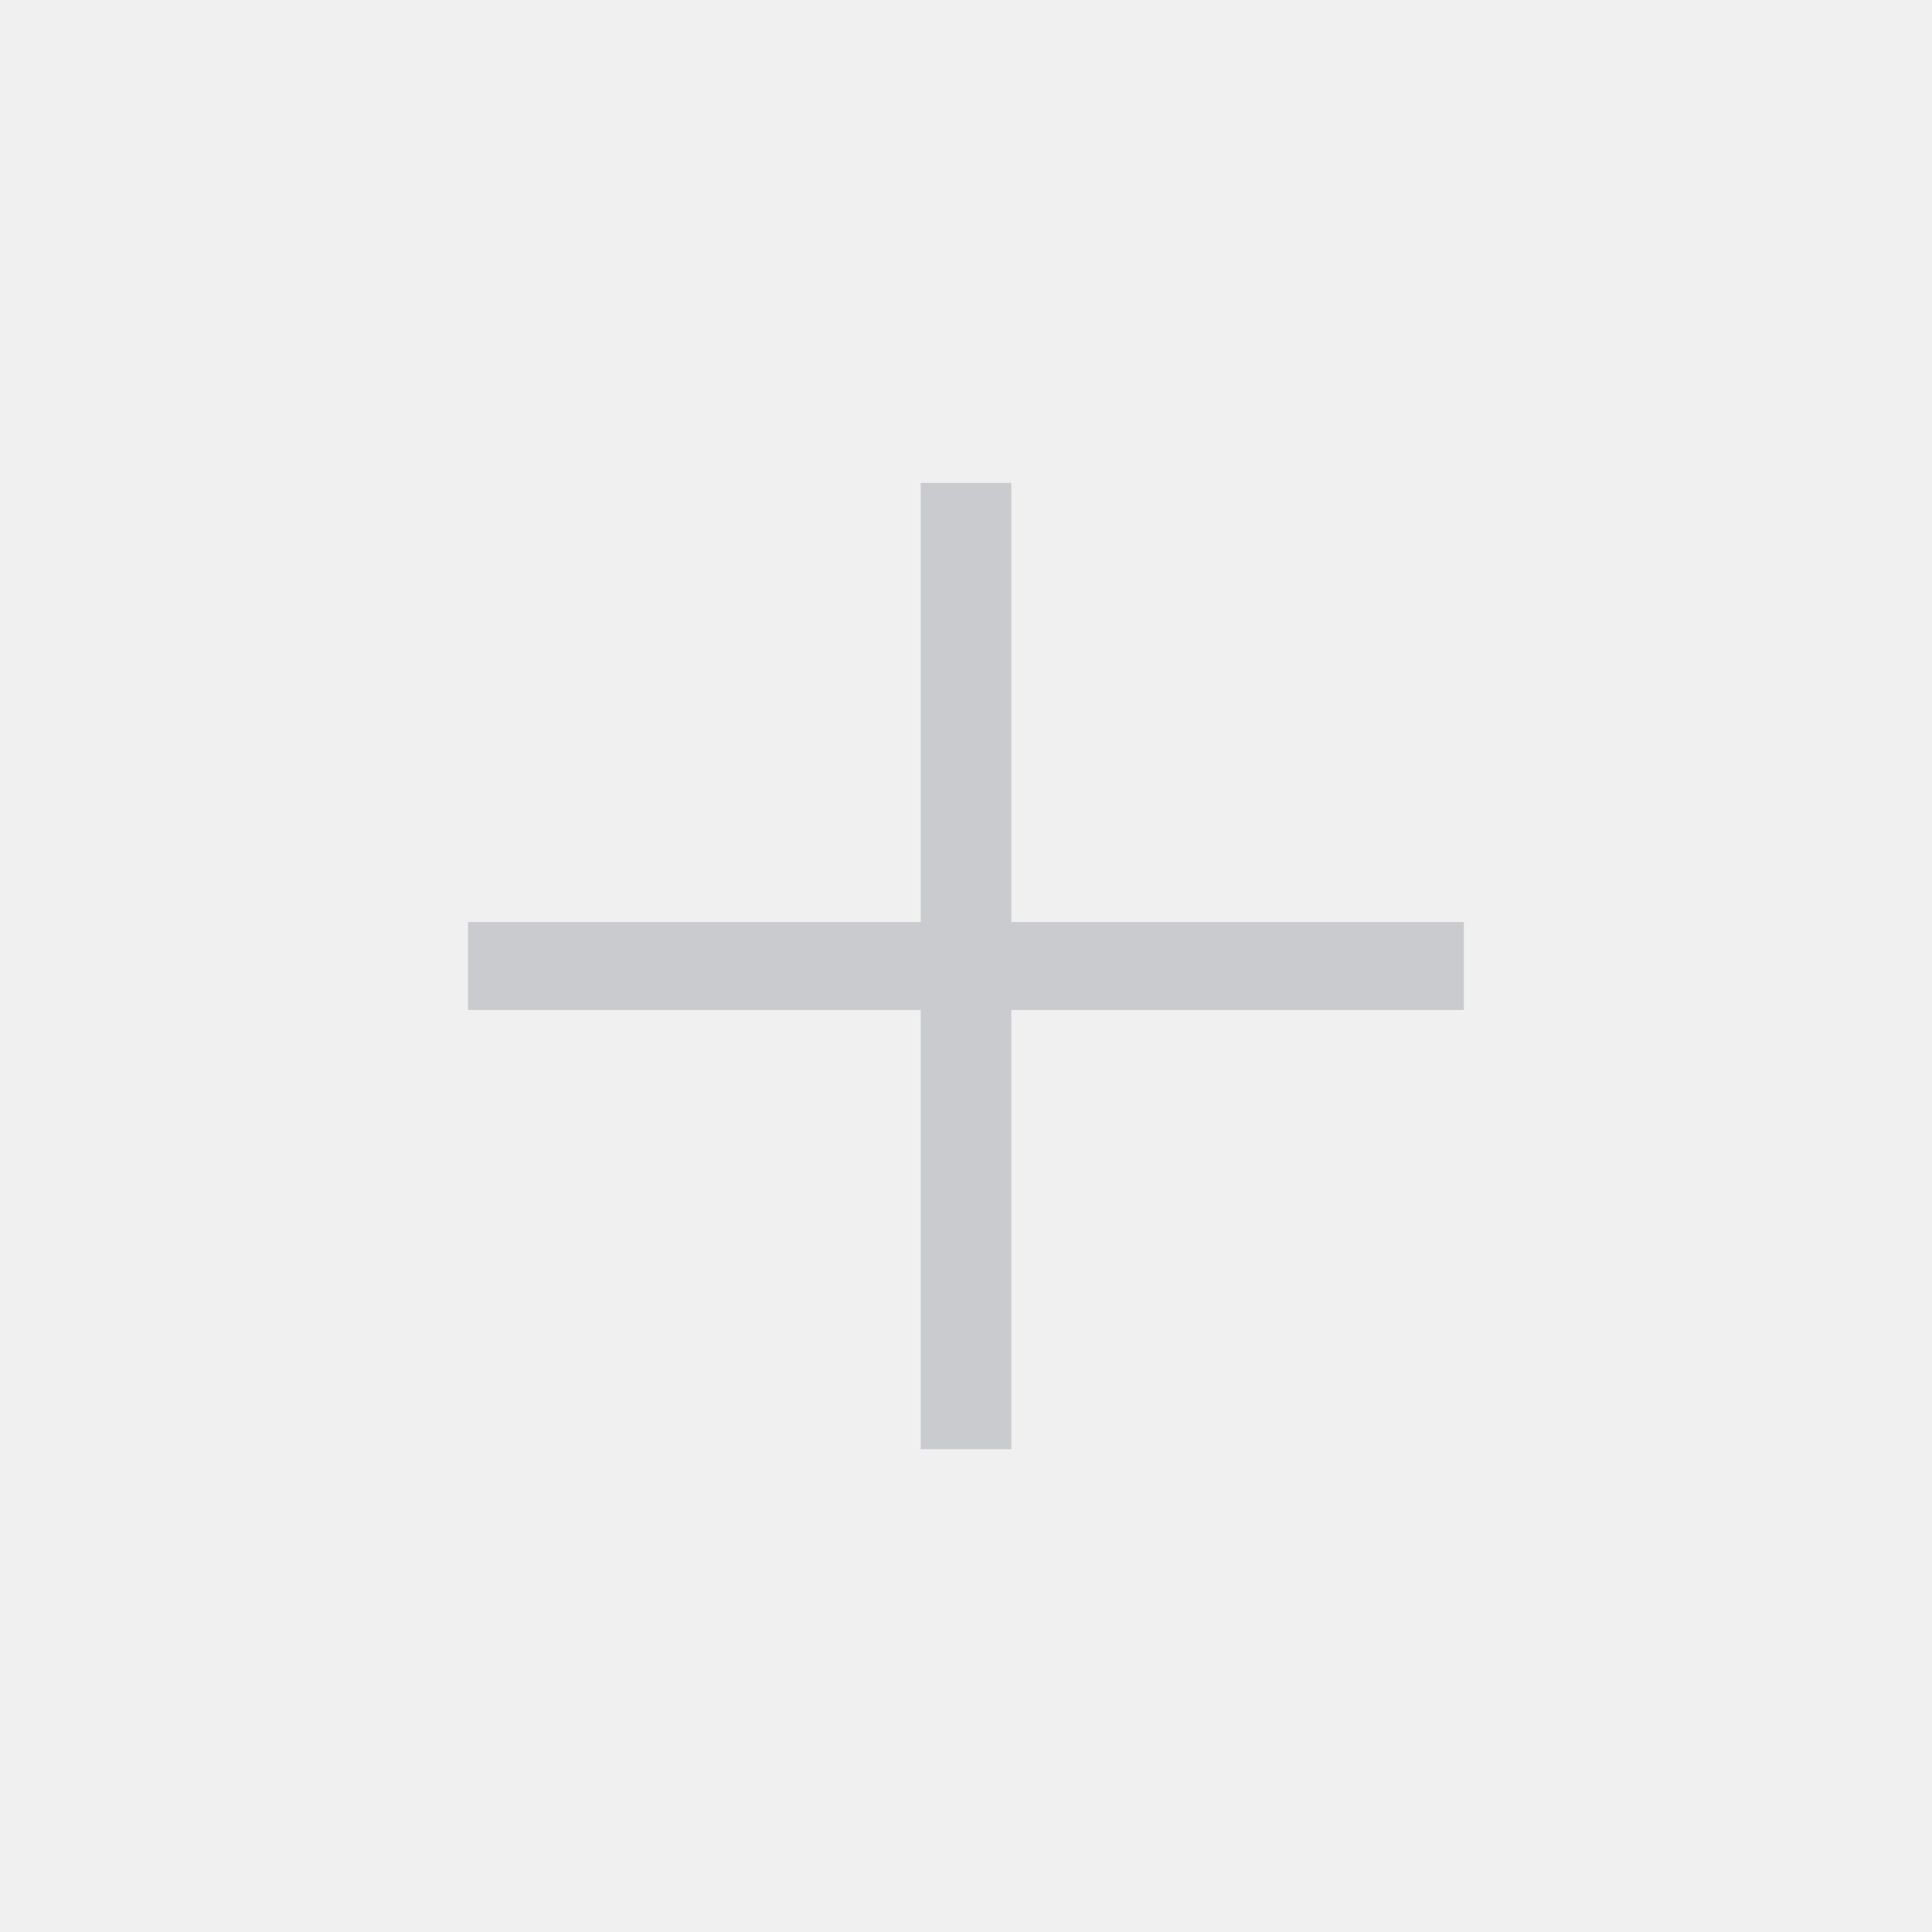
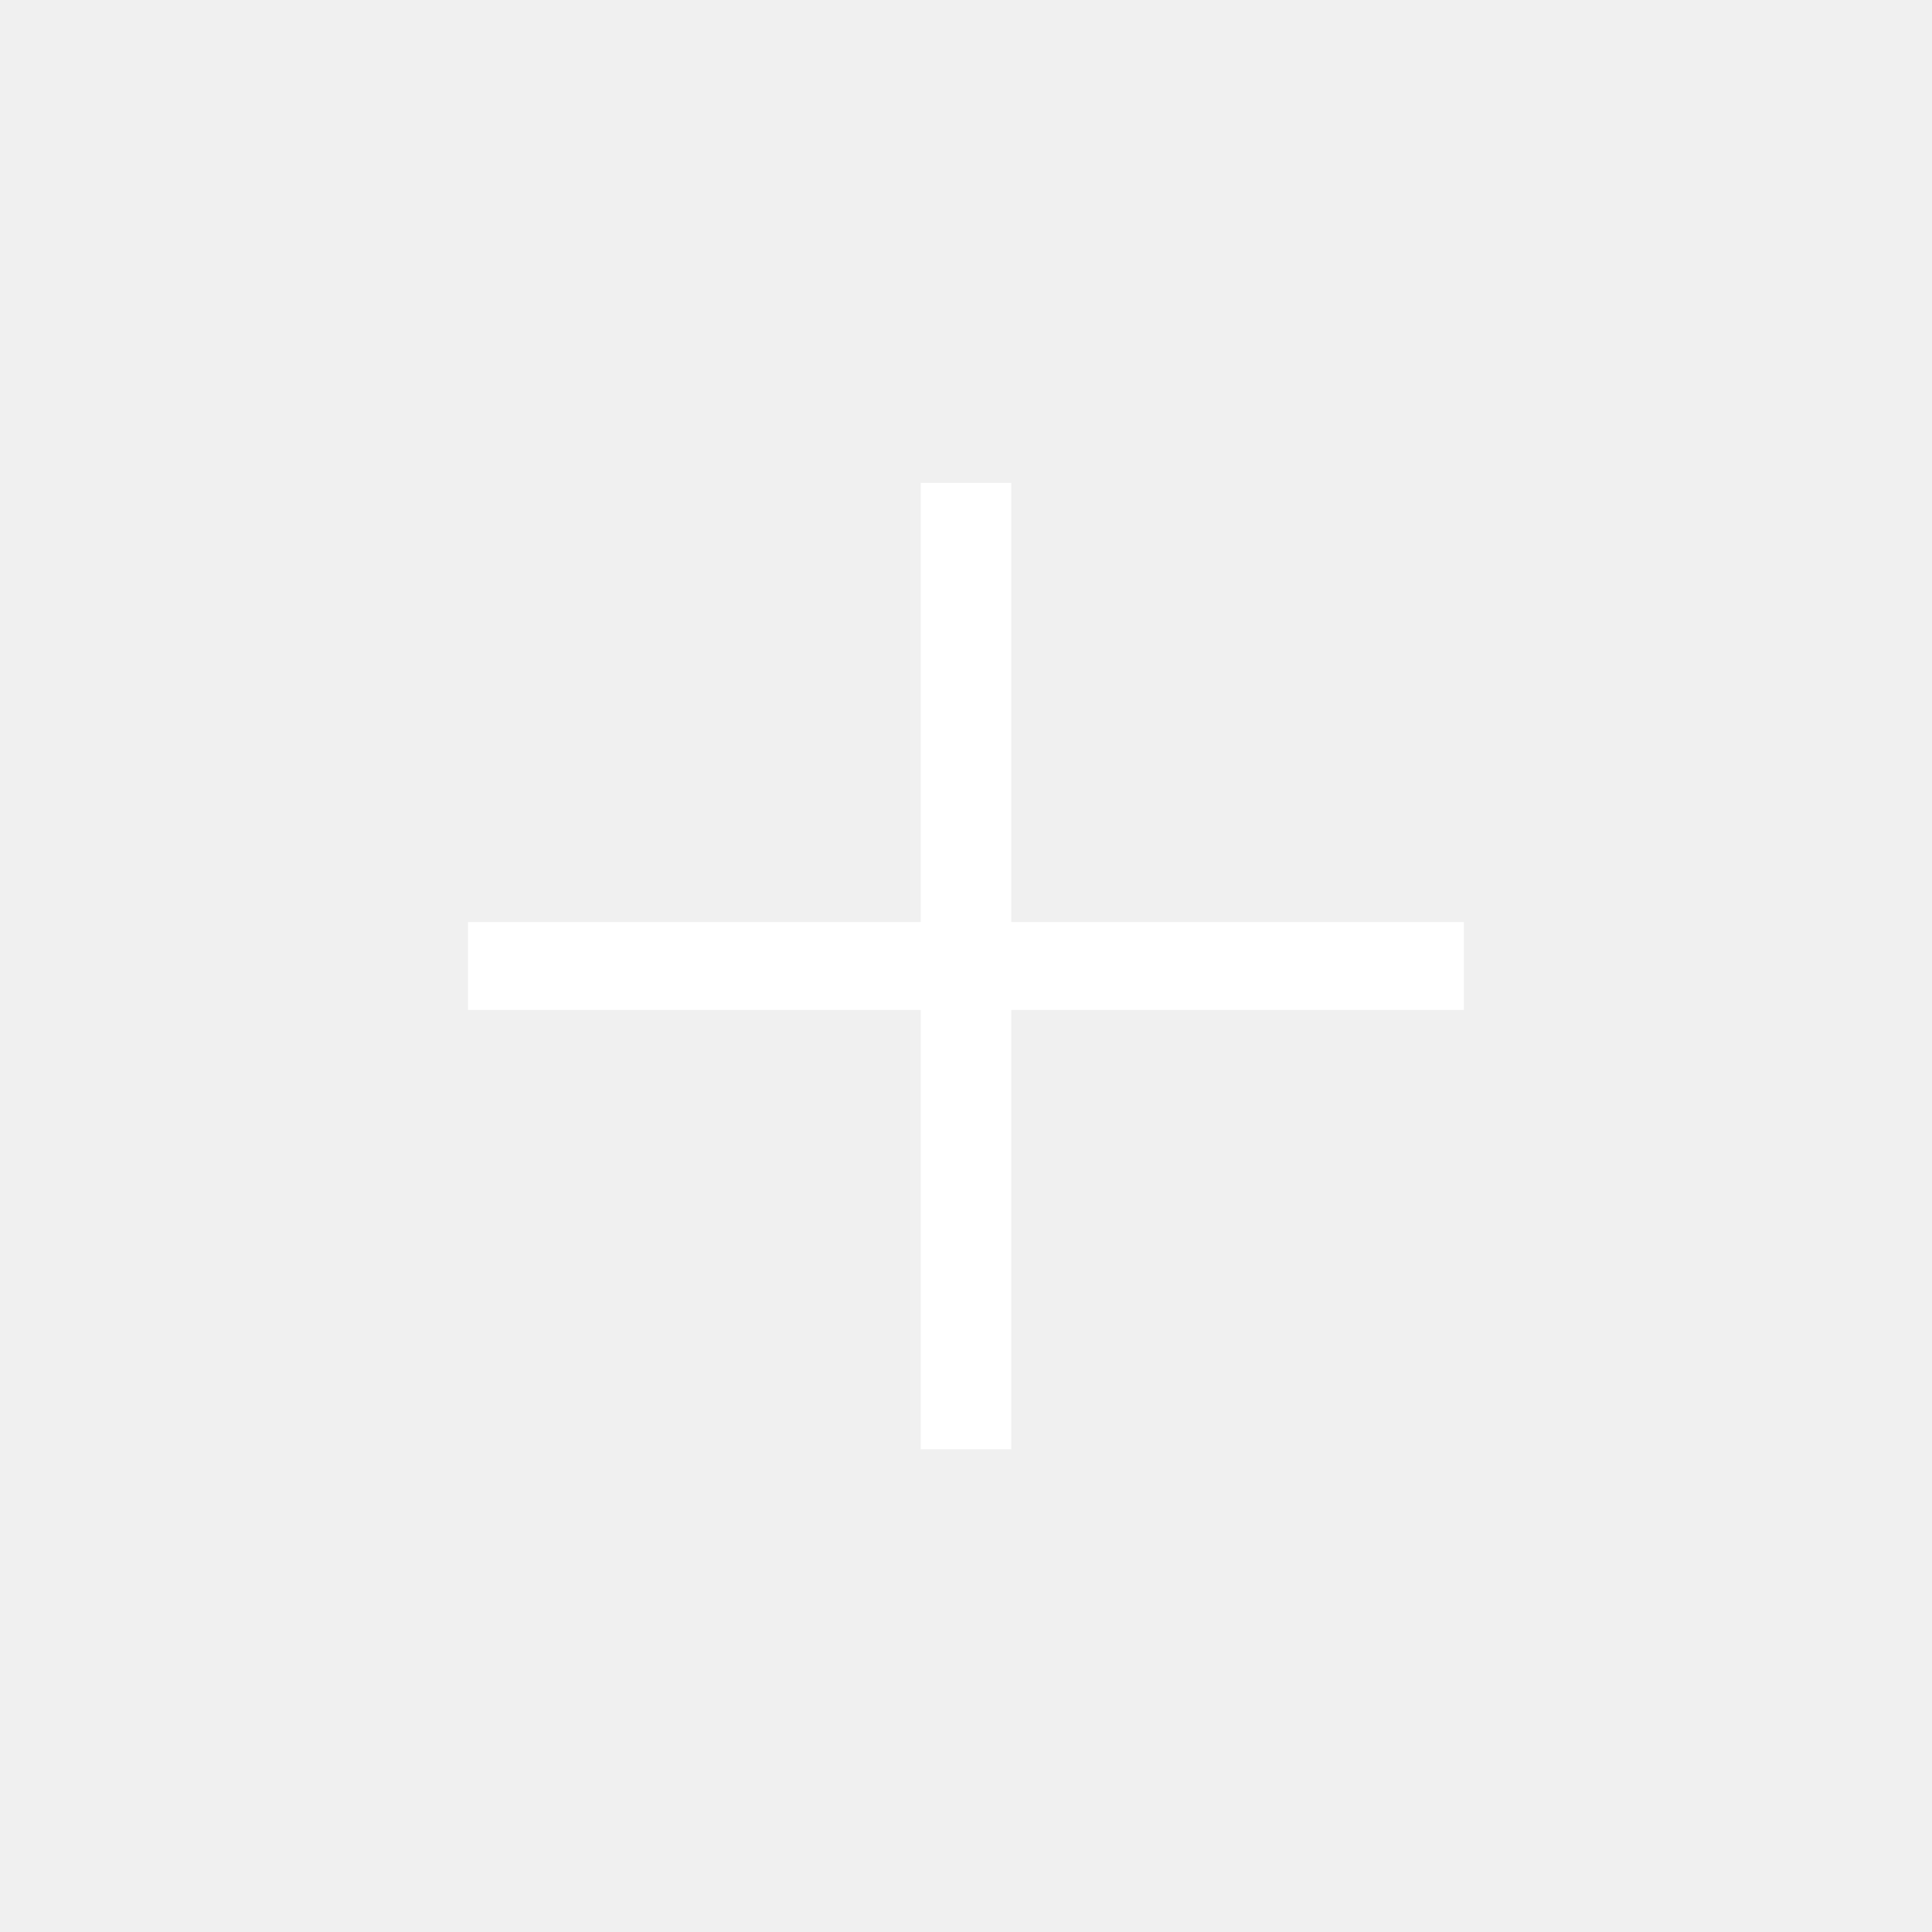
<svg xmlns="http://www.w3.org/2000/svg" width="16" height="16" enable-background="new" version="1.1" id="svg6">
  <defs id="defs10" />
-   <rect x="3.876" y="7.636" width="8.247" height="0.728" fill="#cacbce" id="rect2" style="stroke-width:0.739" />
-   <rect transform="rotate(90)" x="3.999" y="-8.375" width="8.003" height="0.75" fill="#cacbce" id="rect4" style="stroke-width:0.739" />
+   <rect x="3.876" y="7.636" width="8.247" height="0.728" fill="#ffffff" id="rect2" style="stroke-width:0.739;fill:#ffffff;fill-opacity:1" />
+   <rect transform="rotate(90)" x="3.999" y="-8.375" width="8.003" height="0.75" fill="#ffffff" id="rect4" style="stroke-width:0.739;fill:#ffffff;fill-opacity:1" />
</svg>
